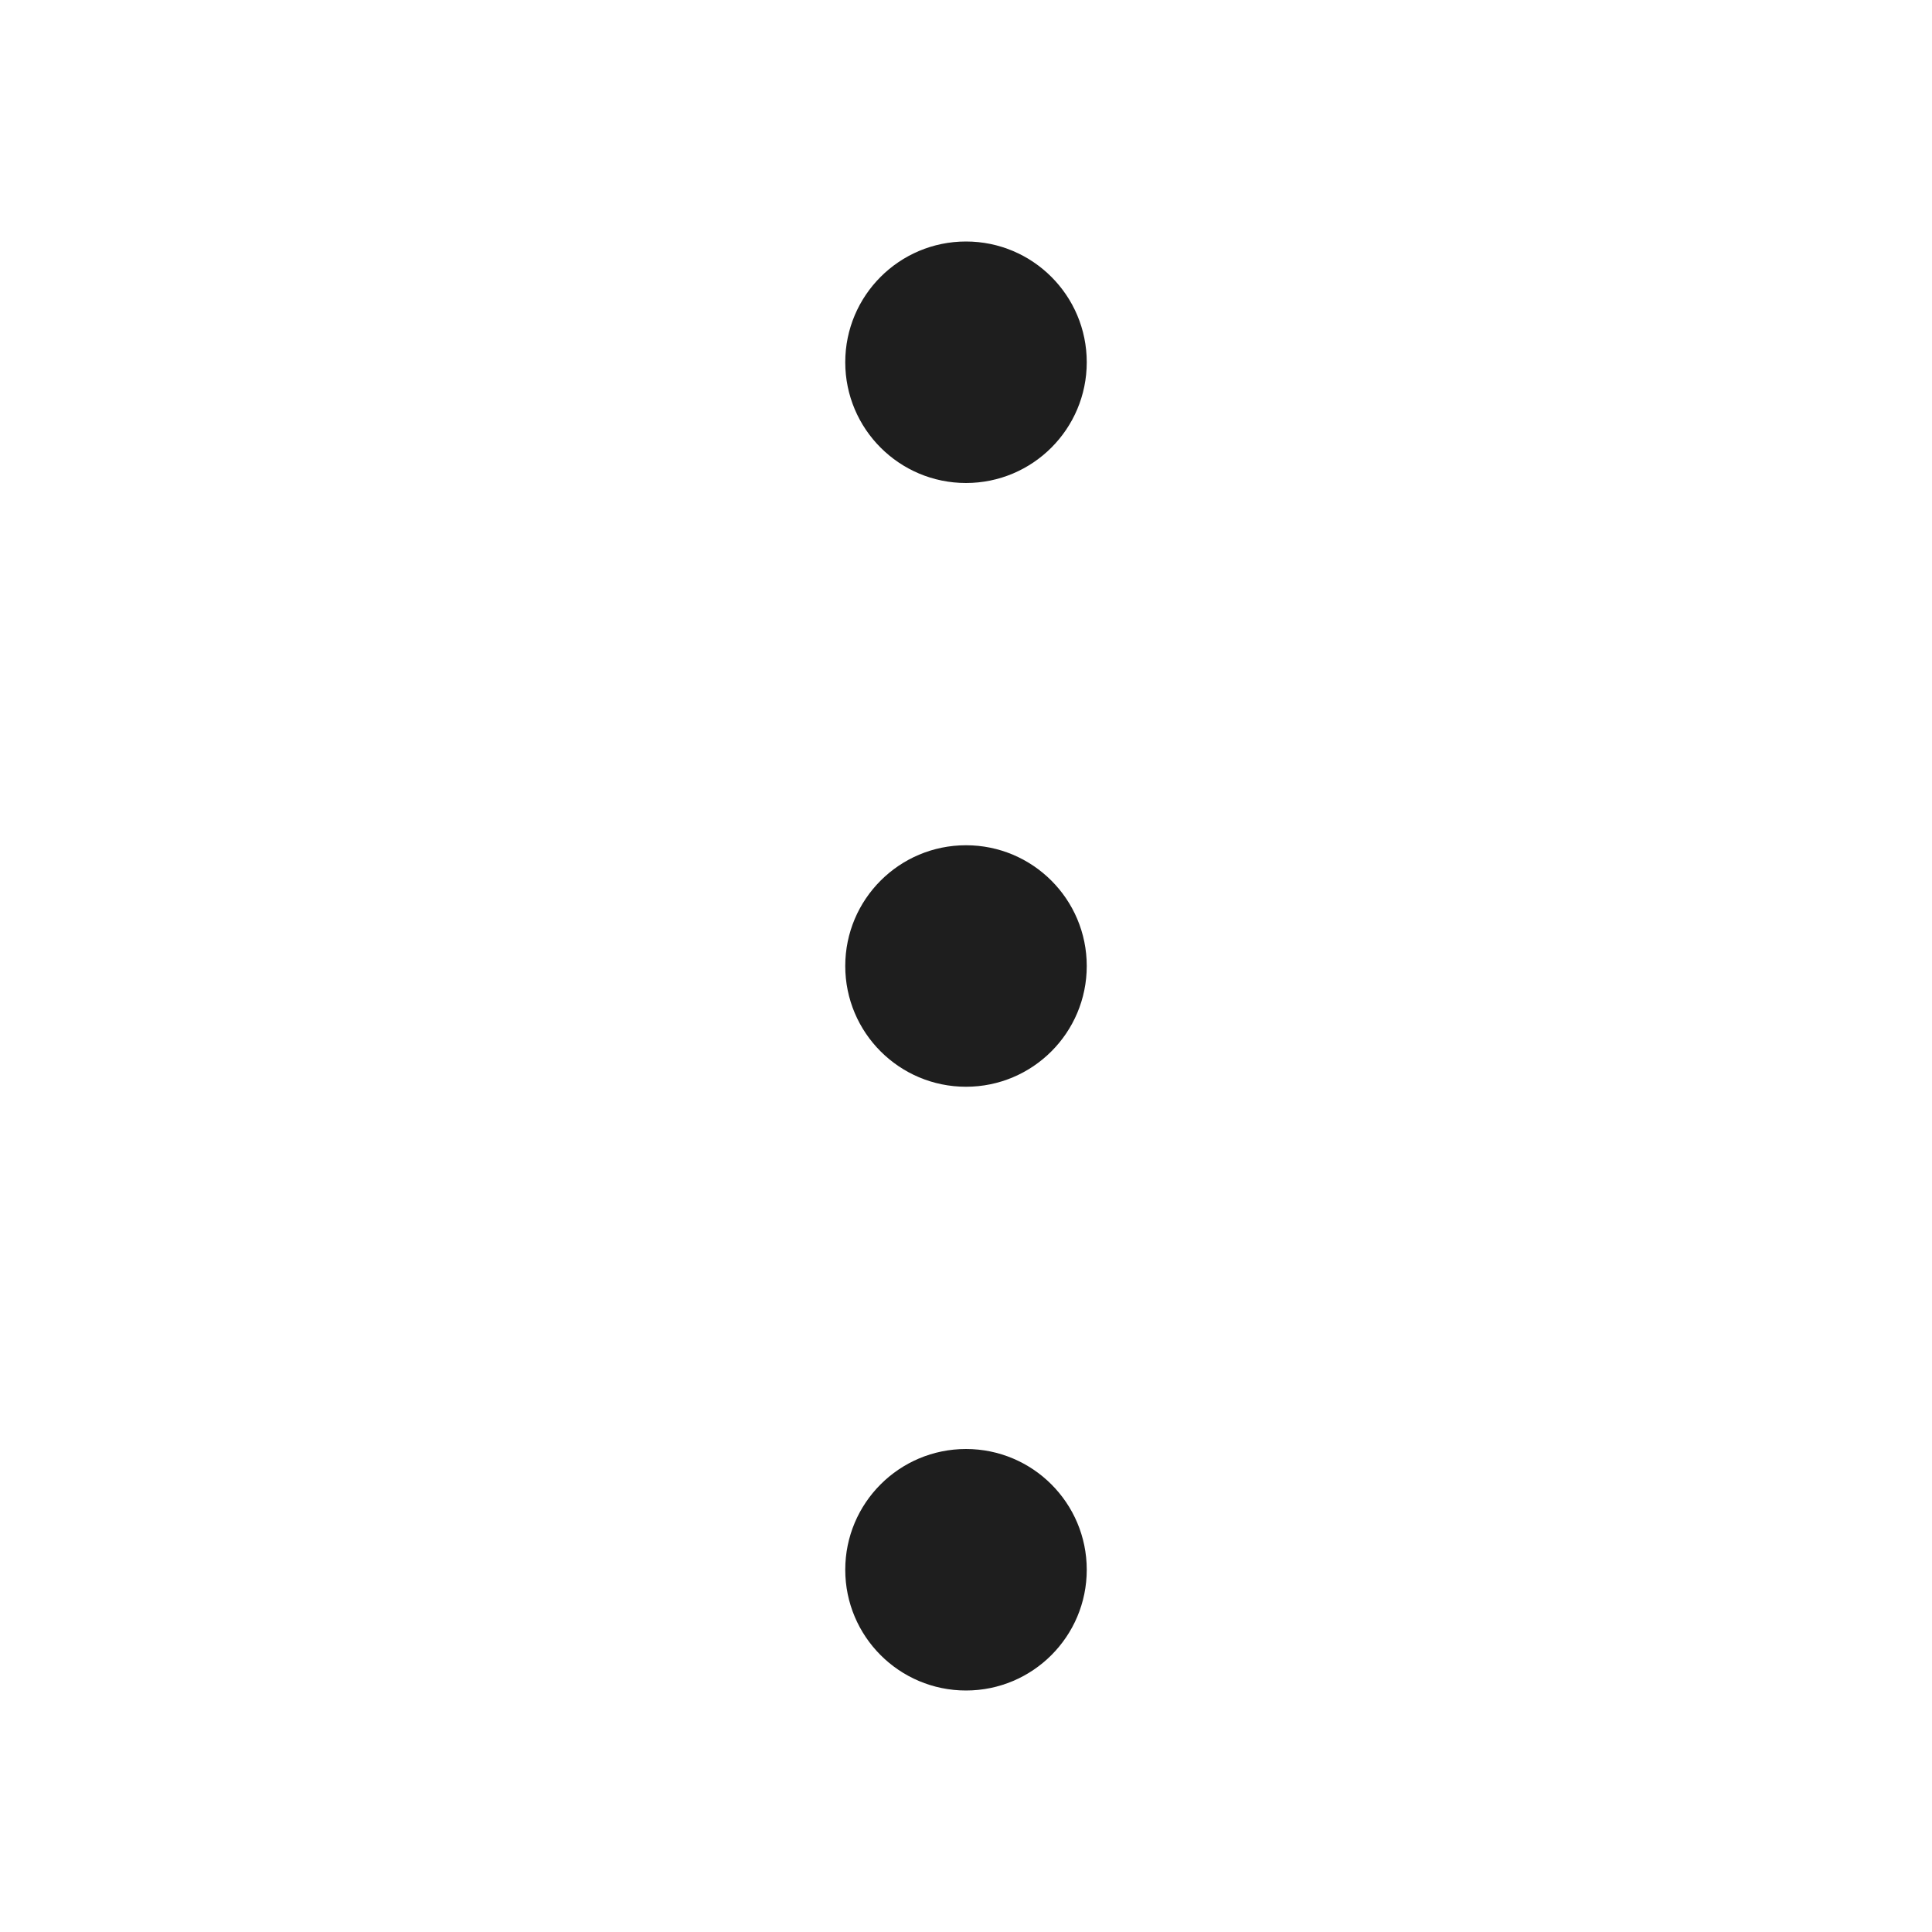
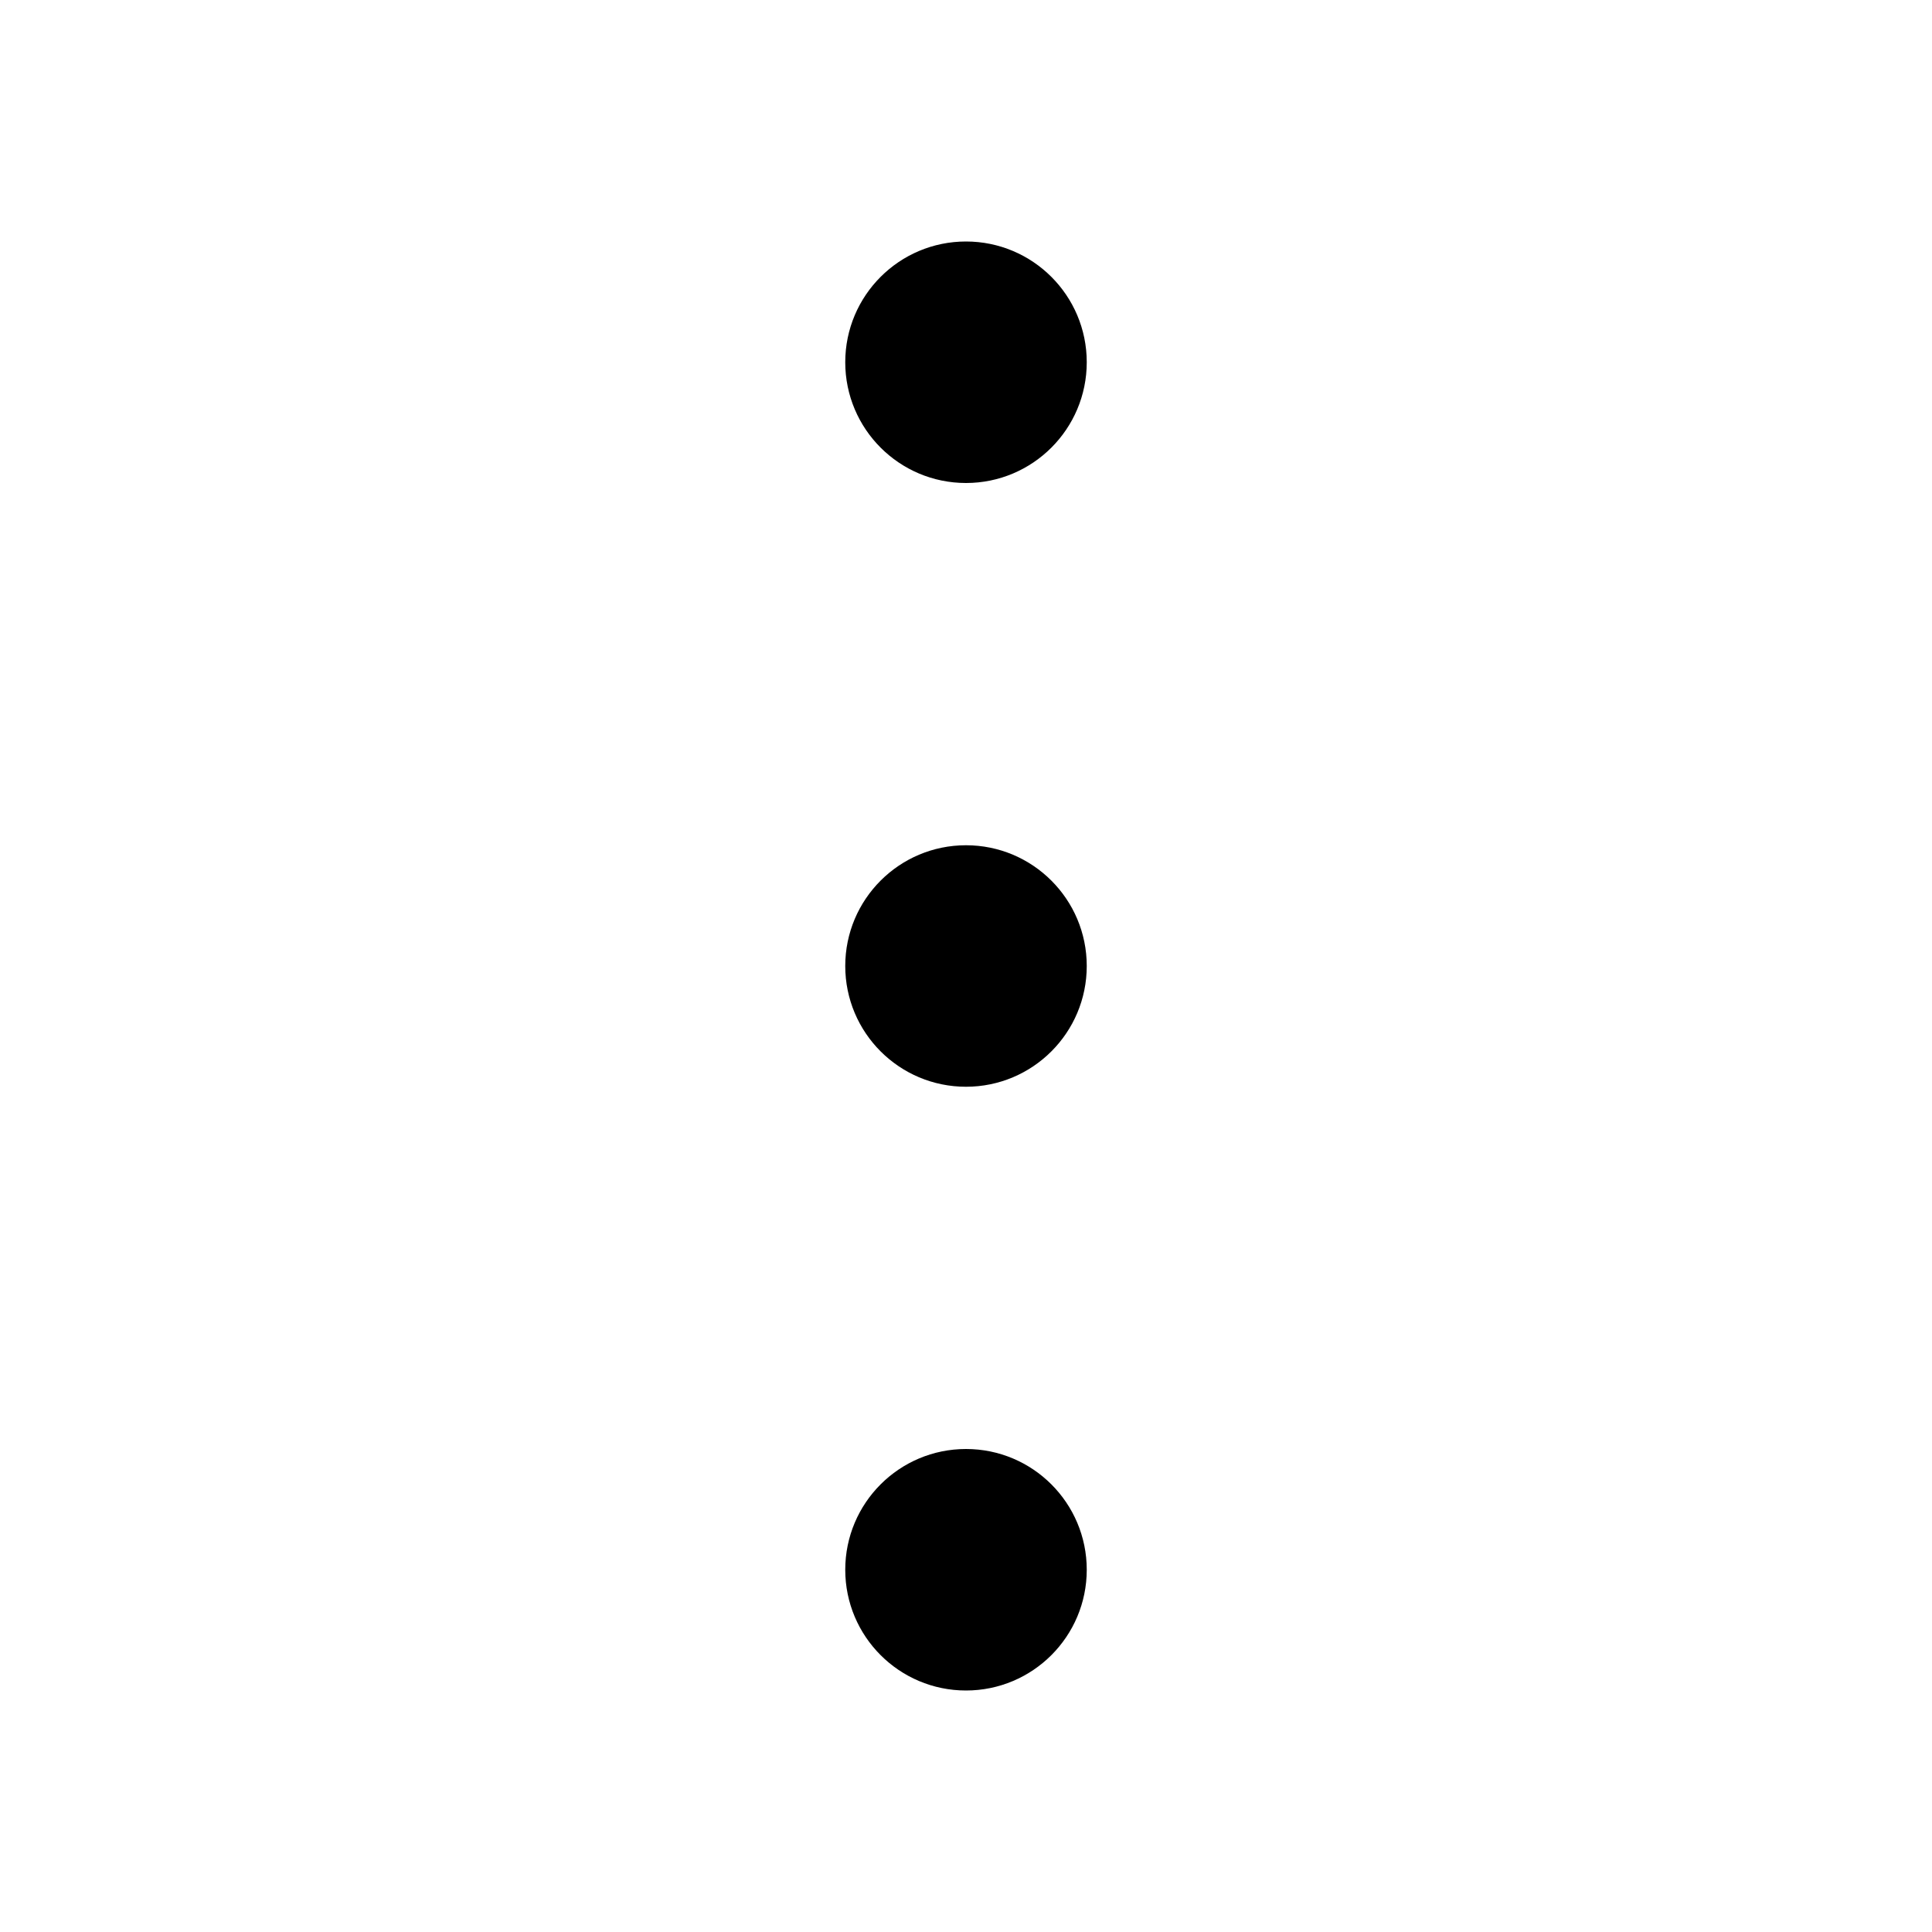
<svg xmlns="http://www.w3.org/2000/svg" preserveAspectRatio="none" overflow="visible" style="display: block;" width="16" height="16" viewBox="0 0 16 16" fill="none">
  <g id="Icons">
-     <circle id="Ellipse 1" cx="8" cy="3" r="1" fill="#1E1E1E" />
-     <circle id="Ellipse 3" cx="8" cy="13" r="1" fill="#1E1E1E" />
-     <circle id="Ellipse 2" cx="8" cy="8" r="1" fill="#1E1E1E" />
+     <circle id="Ellipse 1" cx="8" cy="3" r="1" fill="currentColor" />
+     <circle id="Ellipse 3" cx="8" cy="13" r="1" fill="currentColor" />
+     <circle id="Ellipse 2" cx="8" cy="8" r="1" fill="currentColor" />
  </g>
</svg>
